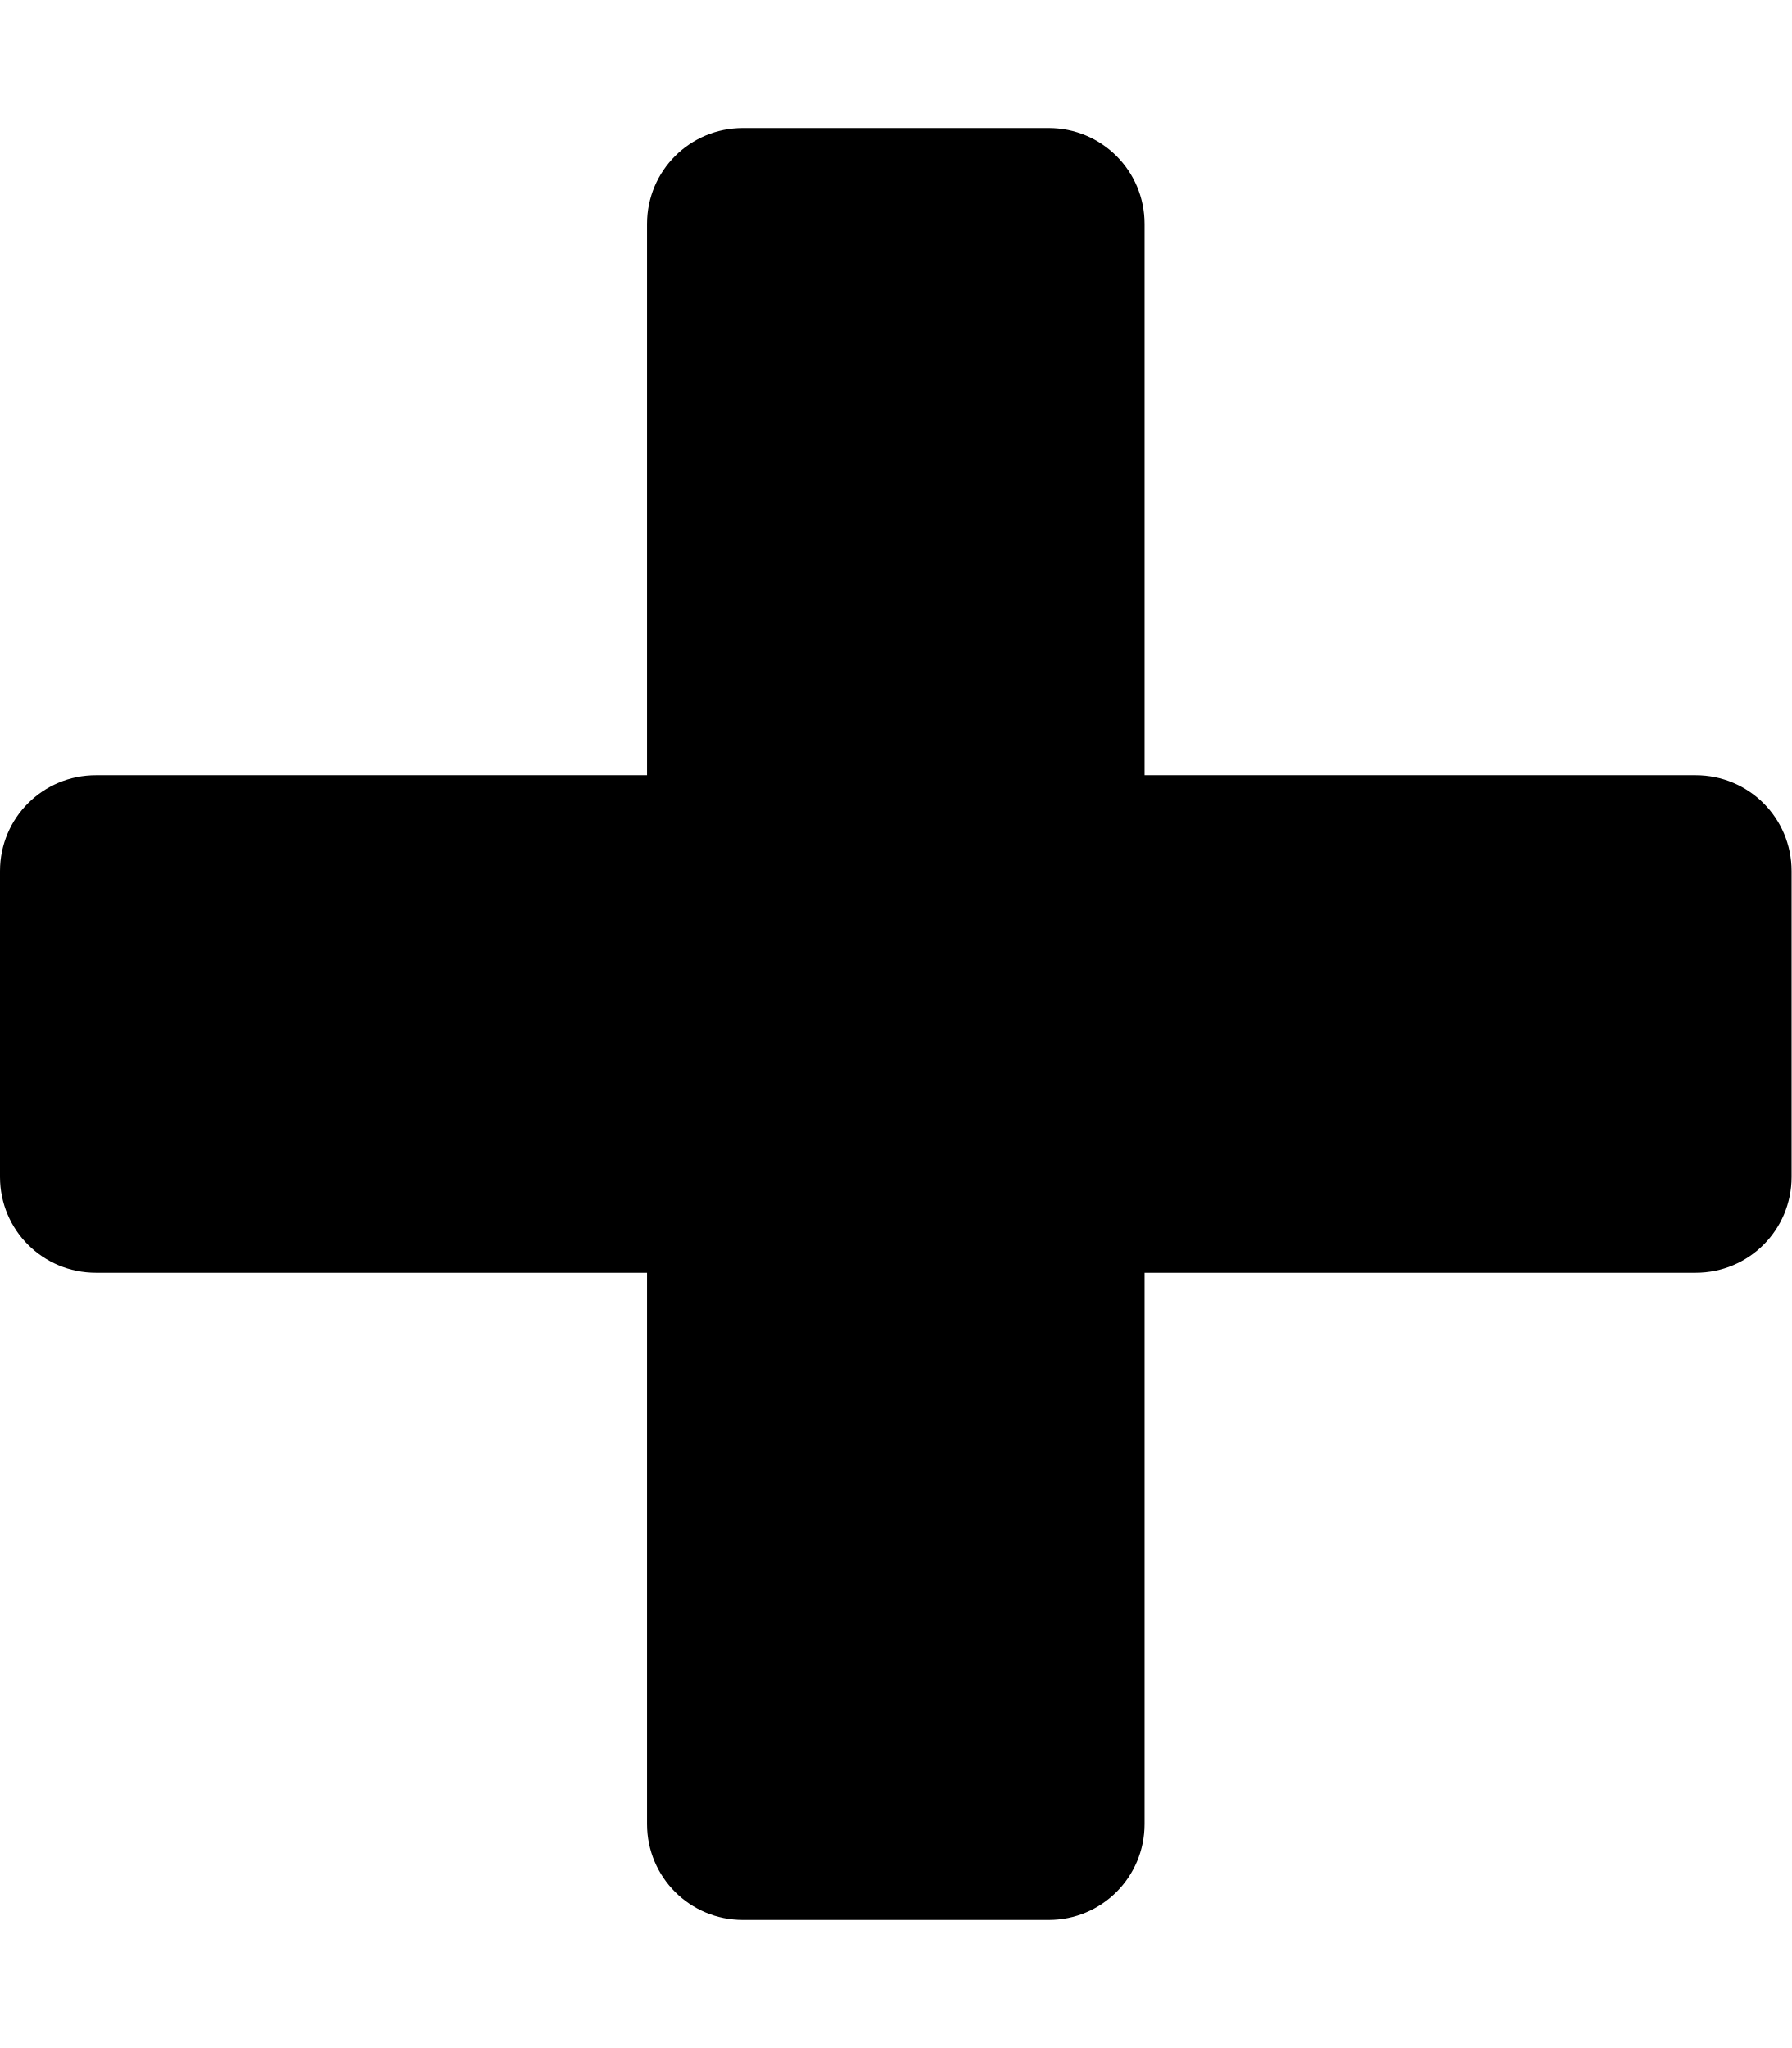
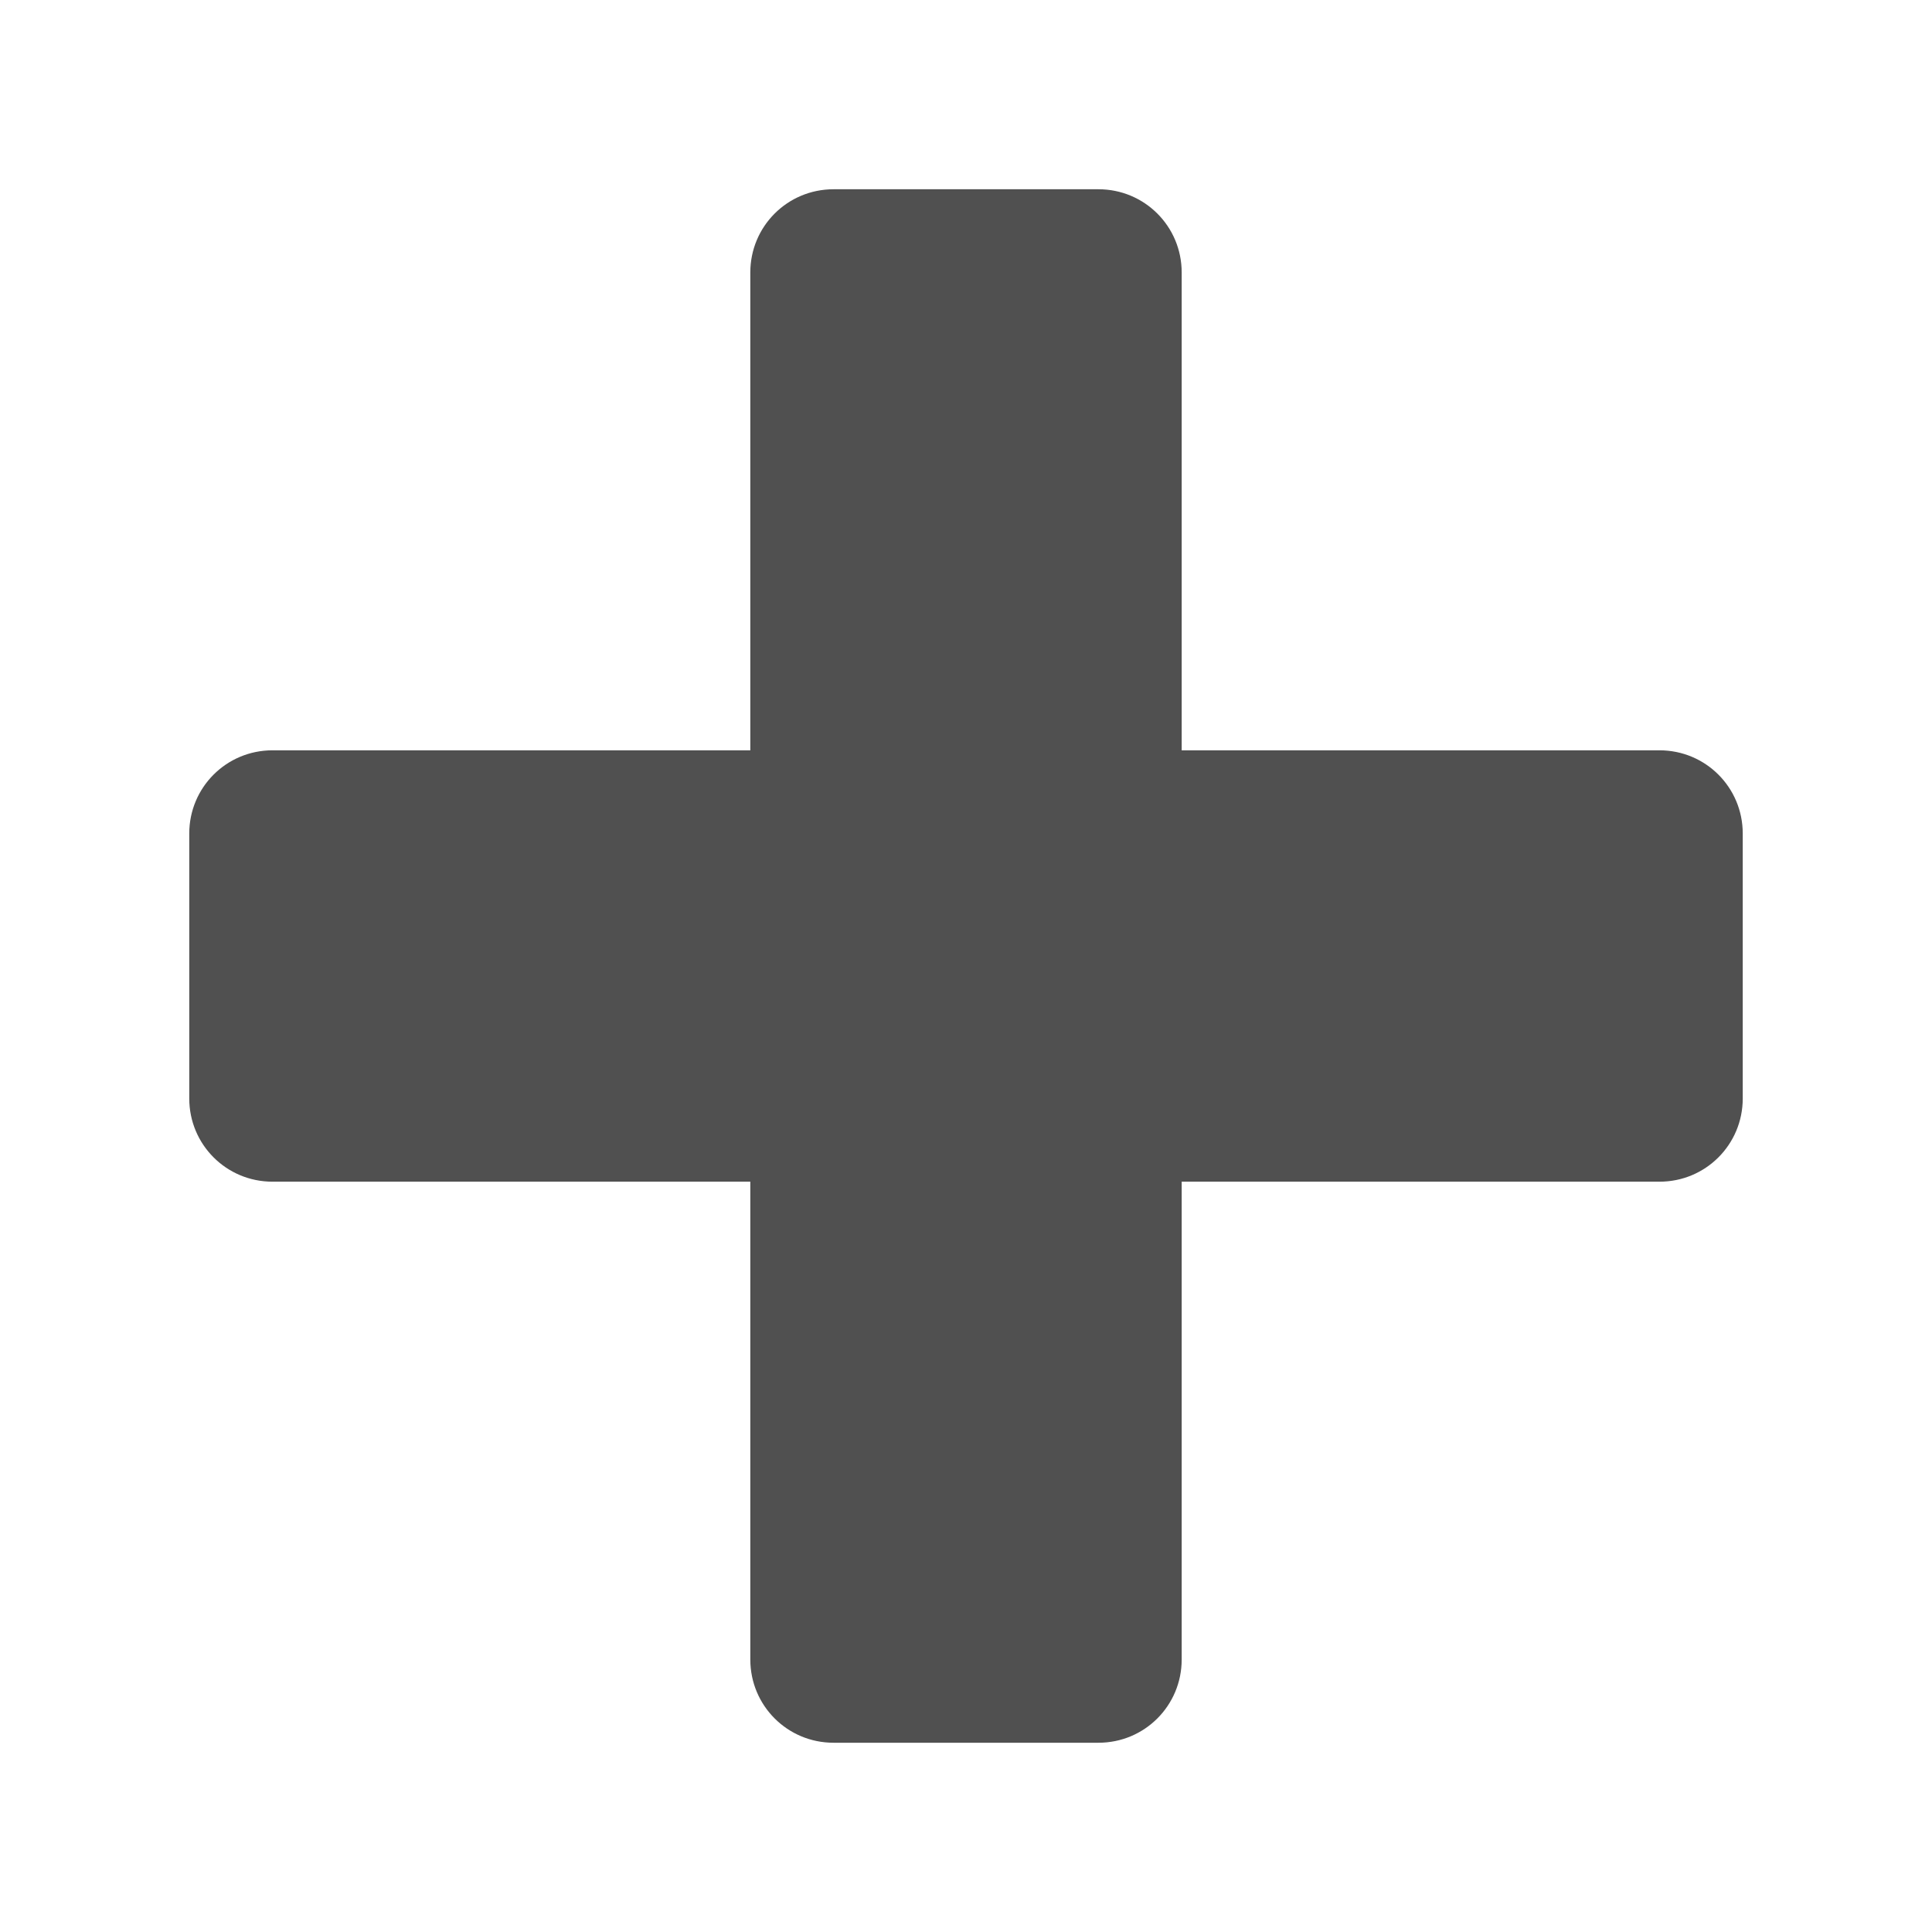
- <svg xmlns="http://www.w3.org/2000/svg" viewBox="0 0 448 512">
-   <path d="M448 294.2v-76.4c0-13.3-10.7-24-24-24H286.2V56c0-13.3-10.7-24-24-24h-76.4c-13.3 0-24 10.7-24 24v137.8H24c-13.3 0-24 10.7-24 24v76.4c0 13.3 10.7 24 24 24h137.8V456c0 13.3 10.7 24 24 24h76.4c13.3 0 24-10.7 24-24V318.2H424c13.3 0 24-10.7 24-24z" />
+ <svg xmlns="http://www.w3.org/2000/svg" height="448" width="448" id="svg4" version="1.1" viewBox="0 0 448 448">
+   <defs id="defs8" />
+   <path style="fill:#505050;fill-opacity:1;stroke-width:0.804" id="path2" d="m 404.114,254.716 v -61.432 c 0,-10.694 -8.604,-19.298 -19.298,-19.298 H 274.014 V 63.184 c 0,-10.694 -8.604,-19.298 -19.298,-19.298 h -61.432 c -10.694,0 -19.298,8.604 -19.298,19.298 V 173.986 H 63.184 c -10.694,0 -19.298,8.604 -19.298,19.298 v 61.432 c 0,10.694 8.604,19.298 19.298,19.298 H 173.986 v 110.802 c 0,10.694 8.604,19.298 19.298,19.298 h 61.432 c 10.694,0 19.298,-8.604 19.298,-19.298 V 274.014 h 110.802 c 10.694,0 19.298,-8.604 19.298,-19.298 z" />
</svg>
